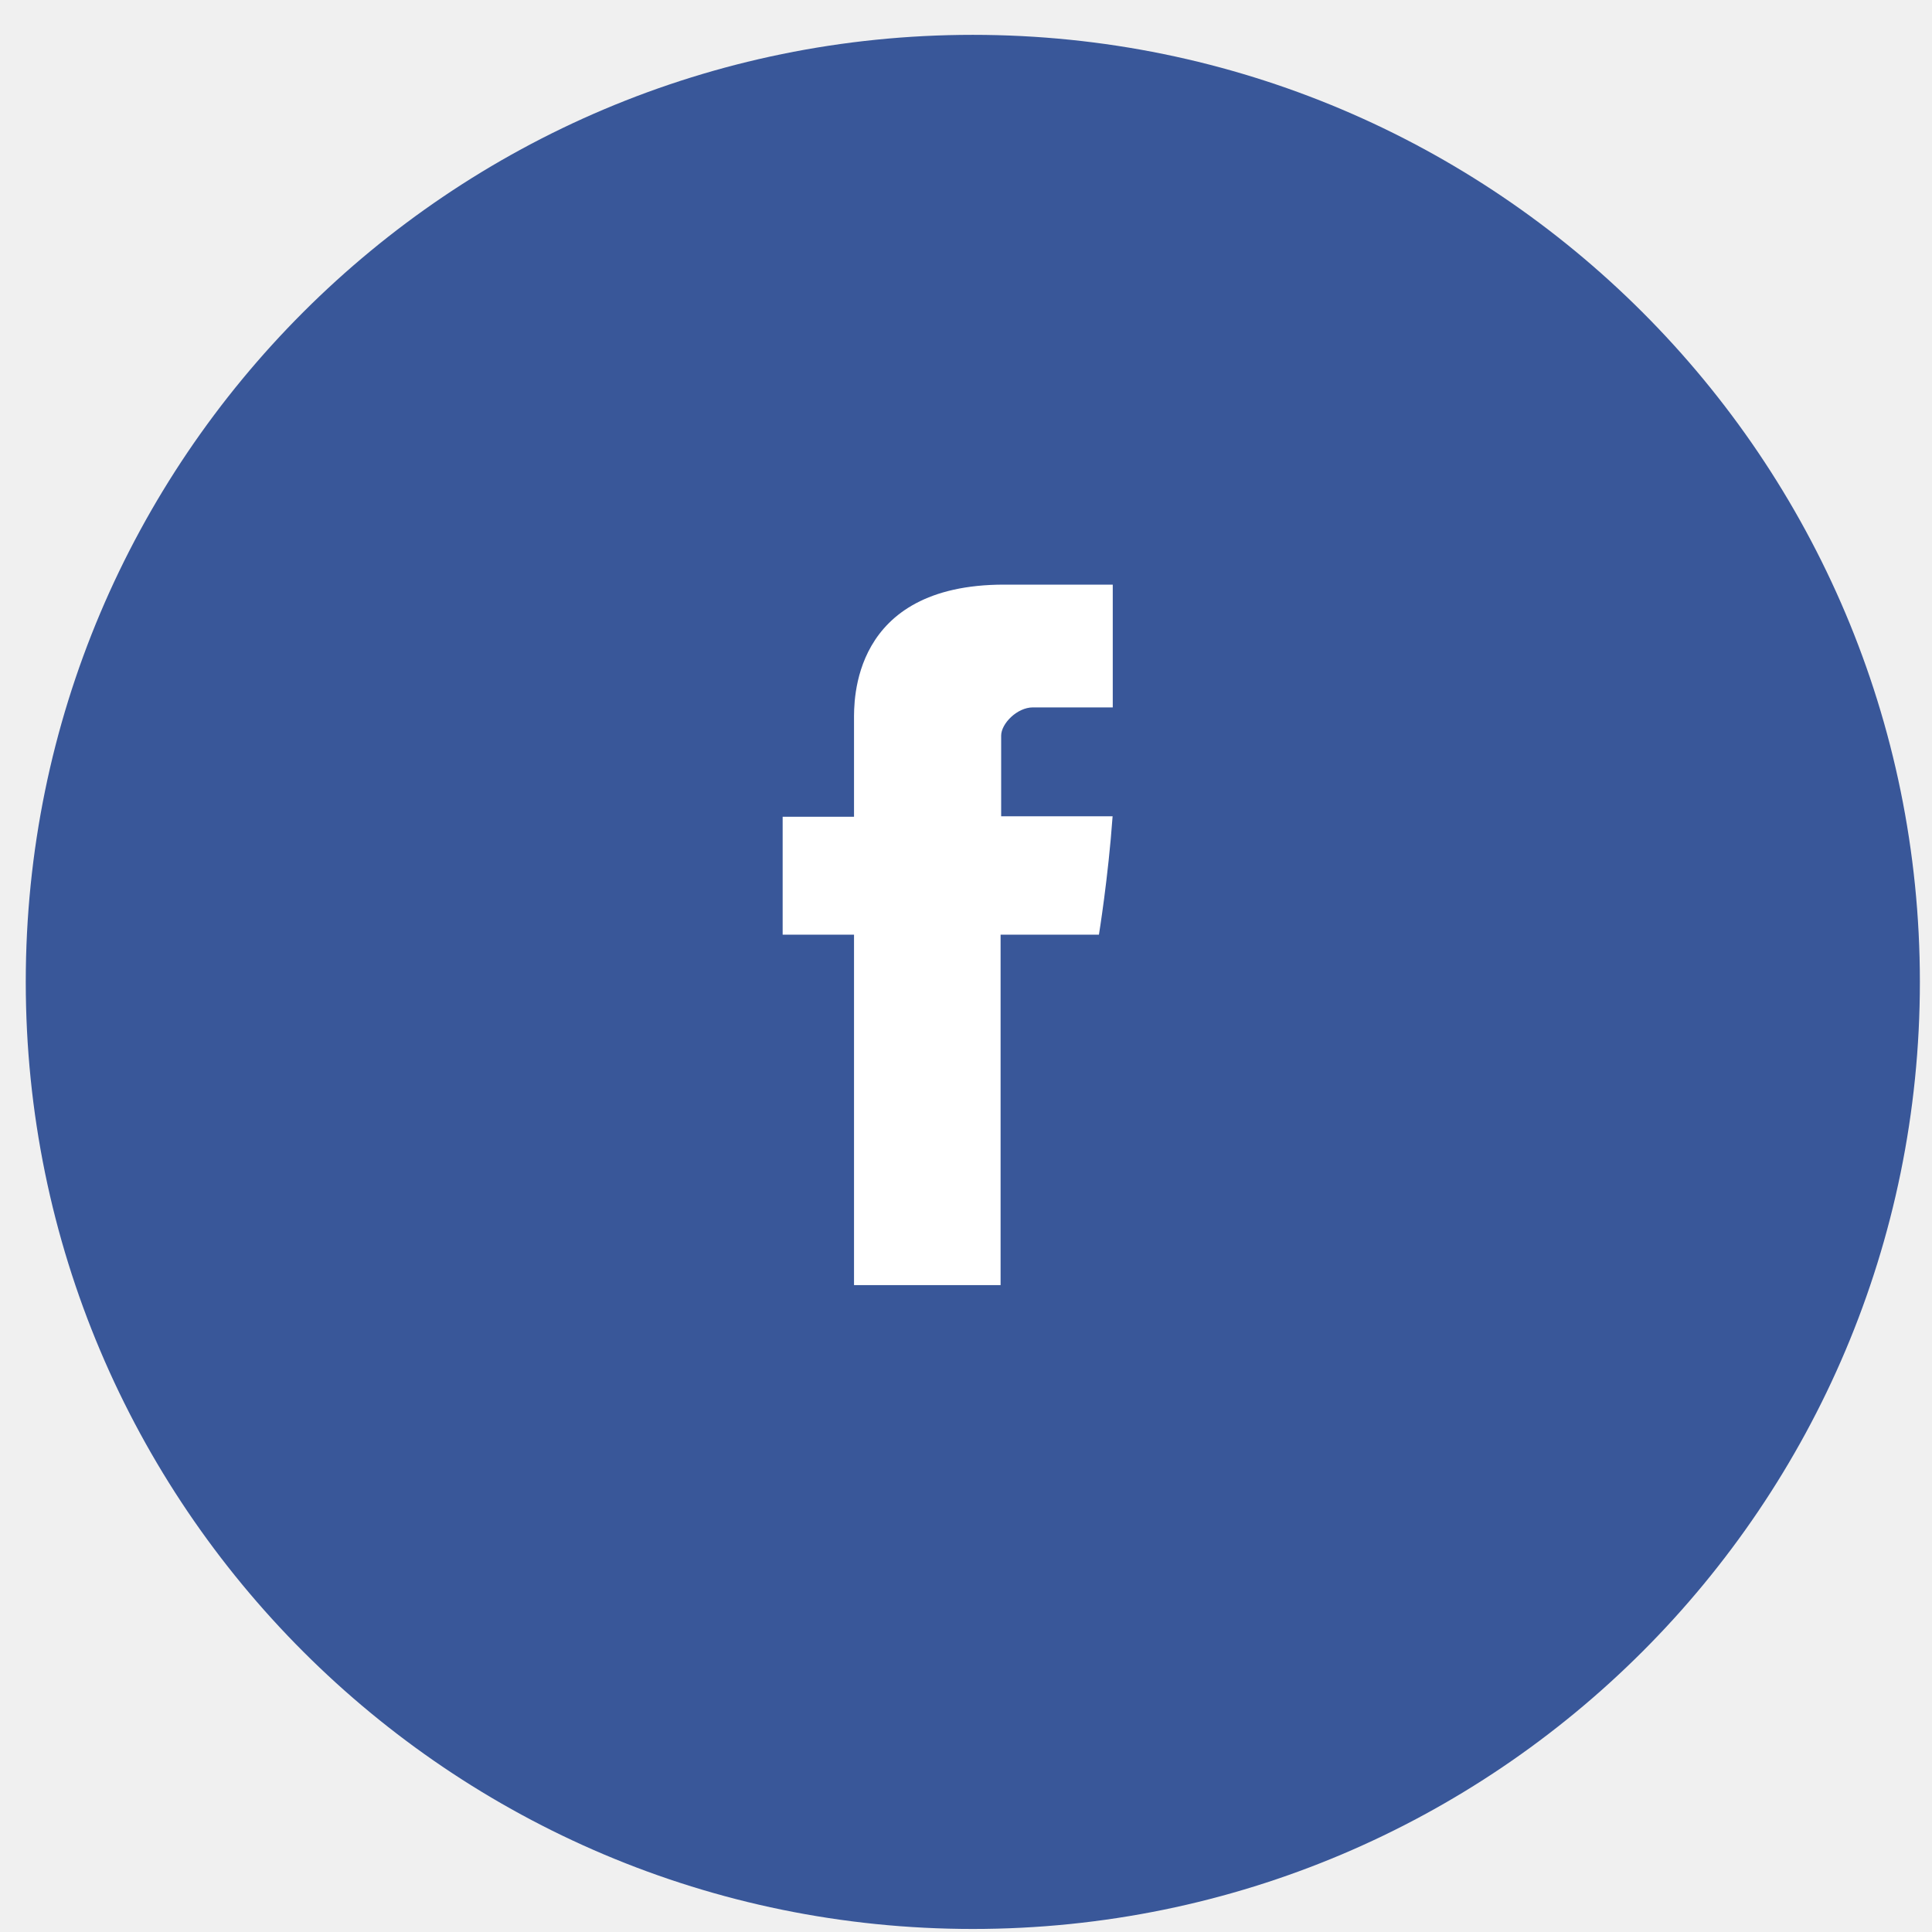
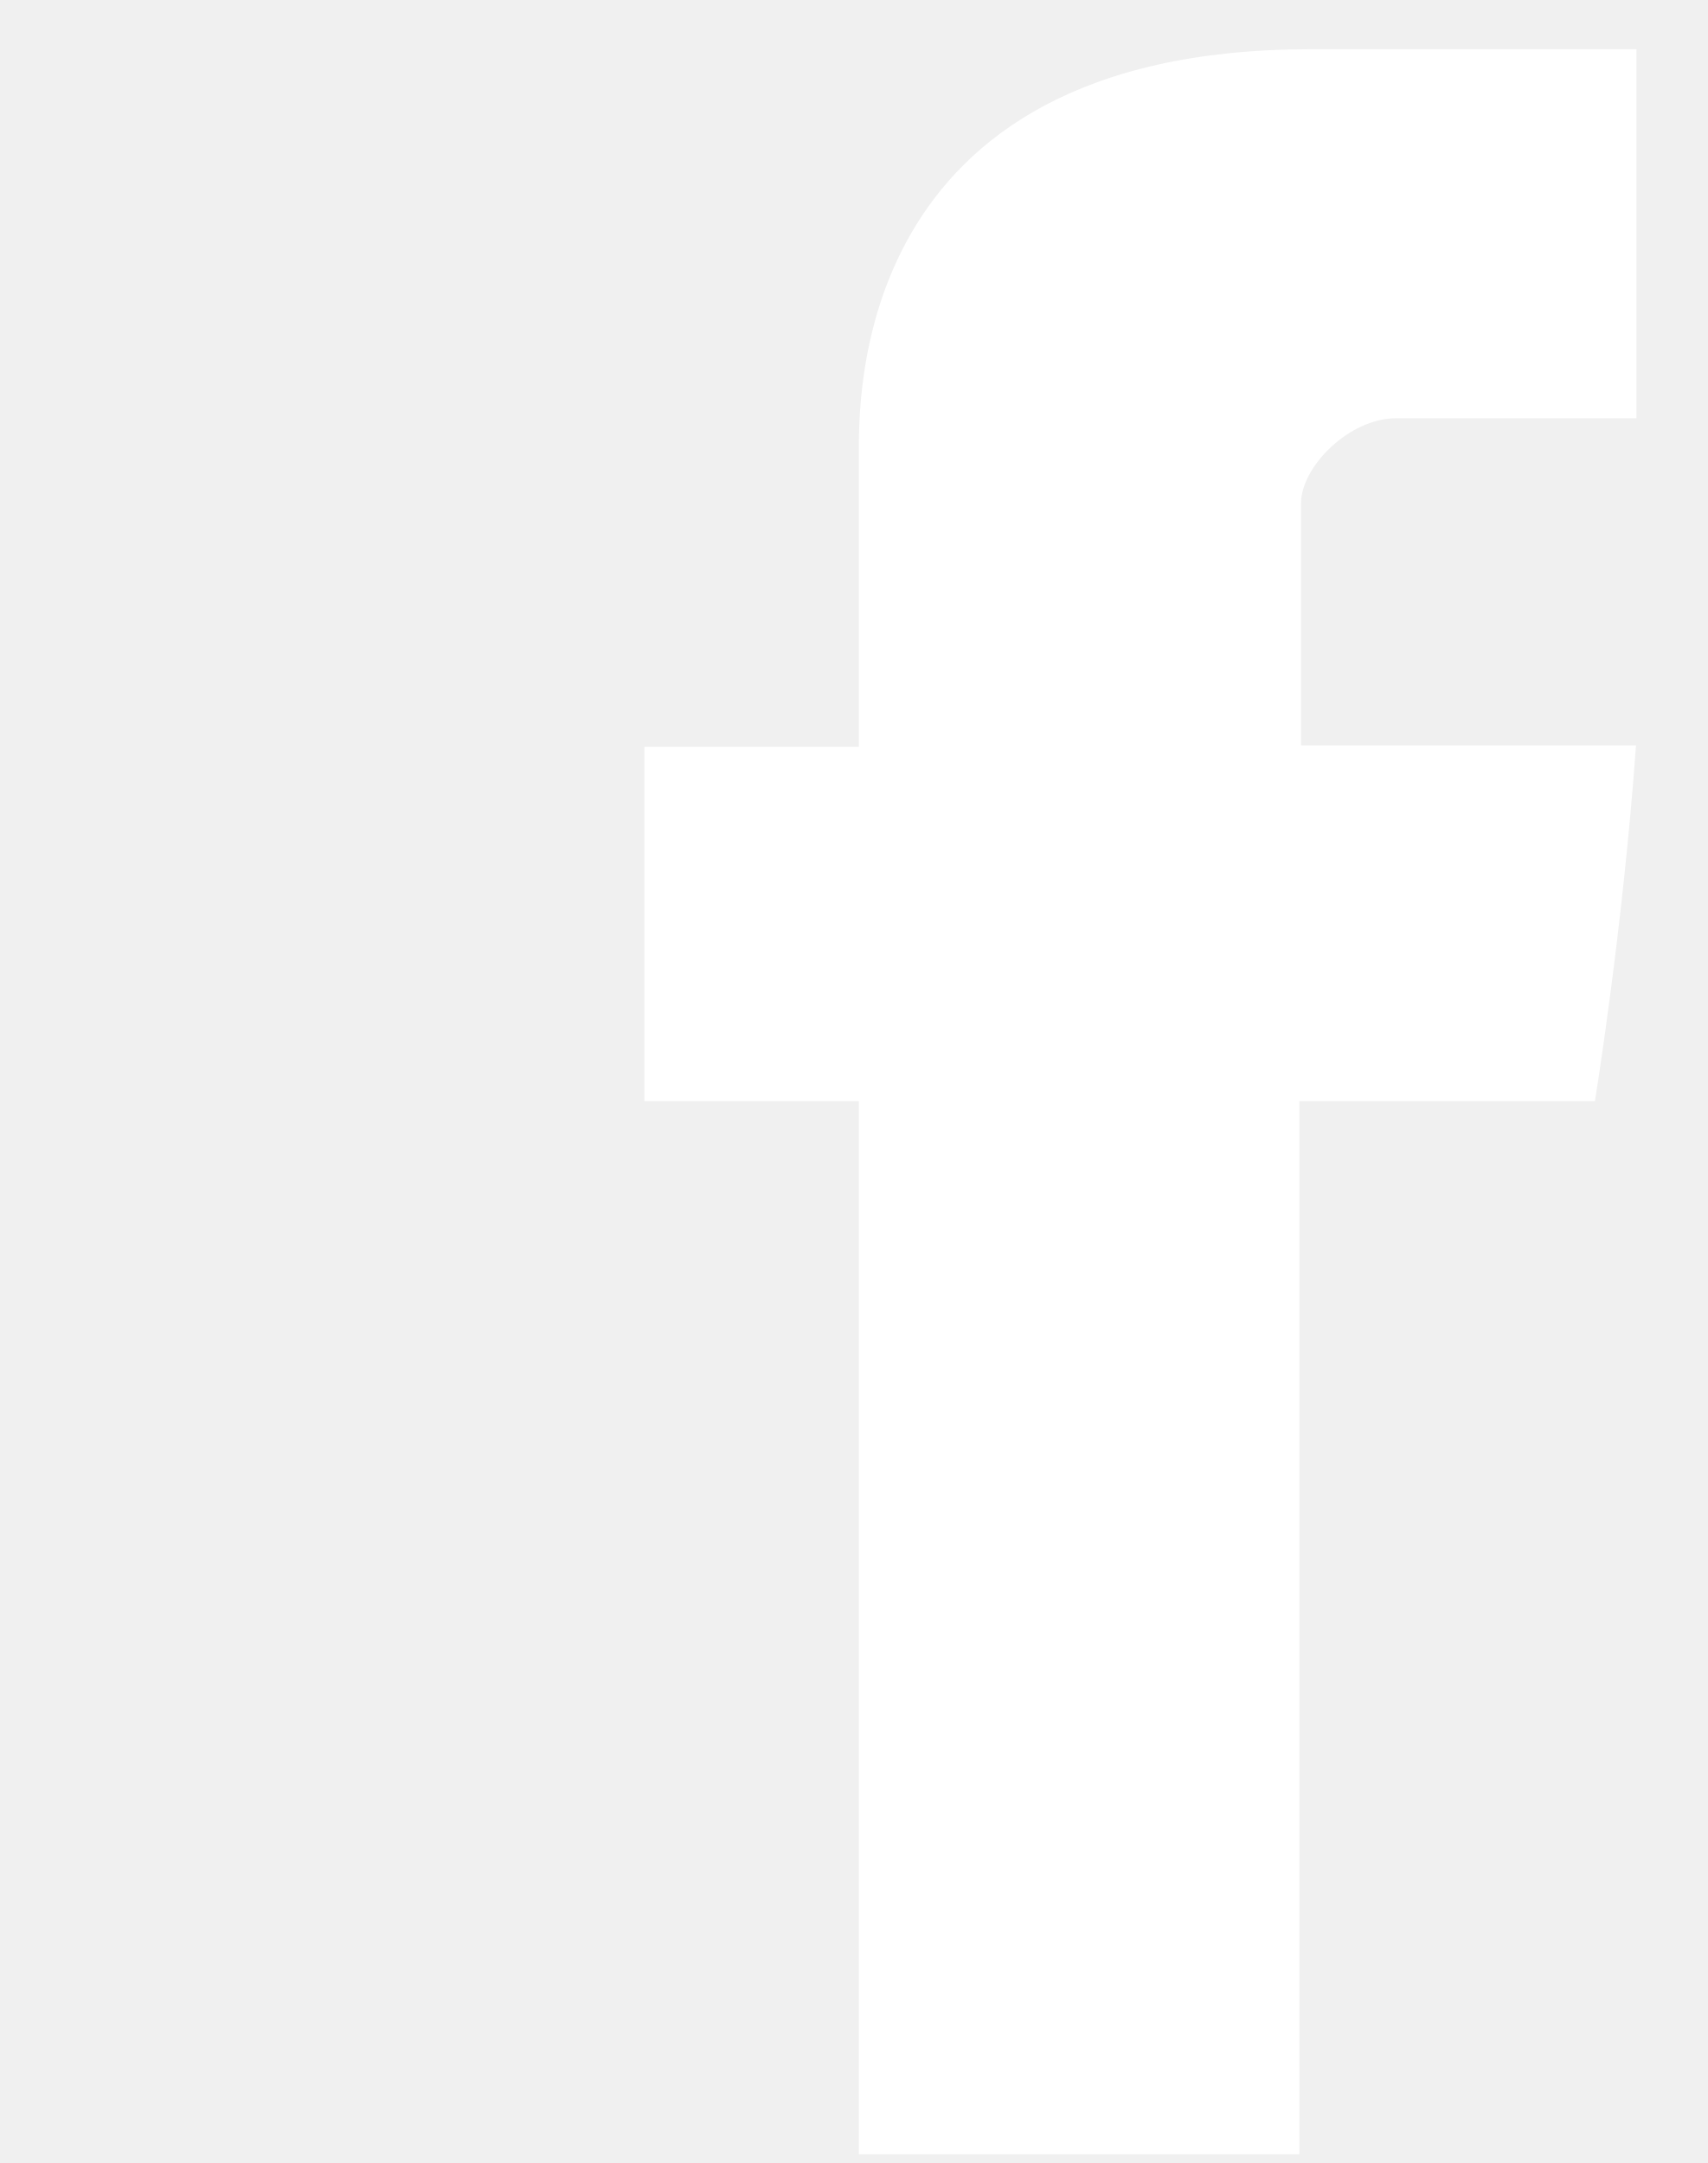
- <svg xmlns="http://www.w3.org/2000/svg" xmlns:xlink="http://www.w3.org/1999/xlink" width="51" height="51" viewBox="0 0 51 51" version="1.1">
-   <g id="Canvas" transform="translate(-1893 -23)">
-     <g id="Fb logo" style="mix-blend-mode:normal;">
-       <g id="Ellipse 2" style="mix-blend-mode:normal;">
-         <use xlink:href="#path0_fill" transform="translate(1893.68 23.9198)" fill="#395799" style="mix-blend-mode:normal;" />
+ <svg xmlns="http://www.w3.org/2000/svg" xmlns:xlink="http://www.w3.org/1999/xlink" width="15" height="19" viewBox="0 0 15 19" version="1.1">
+   <g id="Canvas" transform="translate(-1908 -38)">
+     <g id="facebook-letter-logo" style="mix-blend-mode:normal;">
+       <g id="Group" style="mix-blend-mode:normal;">
+         <g id="Facebook" style="mix-blend-mode:normal;">
+           <use xlink:href="#path0_fill" transform="translate(1913.66 38.4326)" fill="#FFFFFF" style="mix-blend-mode:normal;" />
+         </g>
      </g>
-       <g id="facebook-letter-logo" style="mix-blend-mode:normal;">
-         <g id="Group" style="mix-blend-mode:normal;">
-           <g id="Facebook" style="mix-blend-mode:normal;">
-             <use xlink:href="#path1_fill" transform="translate(1913.66 38.4326)" fill="#FFFFFF" style="mix-blend-mode:normal;" />
-           </g>
-         </g>
-         <mask id="mask0_alpha" mask-type="alpha">
-           <path d="M 1908.68 38.433L 1913.02 38.433L 1913.02 42.732L 1908.68 42.732L 1908.68 38.433Z" fill="#FFFFFF" />
-         </mask>
-         <g id="Group" style="mix-blend-mode:normal;" mask="url(#mask0_alpha)">
+       <mask id="mask0_alpha" mask-type="alpha">
+         <path d="M 1908.68 38.433L 1913.02 38.433L 1913.02 42.732L 1908.68 42.732L 1908.68 38.433Z" fill="#FFFFFF" />
+       </mask>
+       <g id="Group" style="mix-blend-mode:normal;" mask="url(#mask0_alpha)">
</g>
-         <mask id="mask1_alpha" mask-type="alpha">
-           <path d="M 1908.68 38.433L 1913.02 38.433L 1913.02 42.732L 1908.68 42.732L 1908.68 38.433Z" fill="#FFFFFF" />
-         </mask>
-         <g id="Group" style="mix-blend-mode:normal;" mask="url(#mask1_alpha)">
+       <mask id="mask1_alpha" mask-type="alpha">
+         <path d="M 1908.68 38.433L 1913.02 38.433L 1913.02 42.732L 1908.68 42.732L 1908.68 38.433Z" fill="#FFFFFF" />
+       </mask>
+       <g id="Group" style="mix-blend-mode:normal;" mask="url(#mask1_alpha)">
</g>
-         <mask id="mask2_alpha" mask-type="alpha">
-           <path d="M 1908.68 38.433L 1913.02 38.433L 1913.02 42.732L 1908.68 42.732L 1908.68 38.433Z" fill="#FFFFFF" />
-         </mask>
-         <g id="Group" style="mix-blend-mode:normal;" mask="url(#mask2_alpha)">
+       <mask id="mask2_alpha" mask-type="alpha">
+         <path d="M 1908.68 38.433L 1913.02 38.433L 1913.02 42.732L 1908.68 42.732L 1908.68 38.433Z" fill="#FFFFFF" />
+       </mask>
+       <g id="Group" style="mix-blend-mode:normal;" mask="url(#mask2_alpha)">
</g>
-         <mask id="mask3_alpha" mask-type="alpha">
-           <path d="M 1908.68 38.433L 1913.02 38.433L 1913.02 42.732L 1908.68 42.732L 1908.68 38.433Z" fill="#FFFFFF" />
-         </mask>
-         <g id="Group" style="mix-blend-mode:normal;" mask="url(#mask3_alpha)">
+       <mask id="mask3_alpha" mask-type="alpha">
+         <path d="M 1908.68 38.433L 1913.02 38.433L 1913.02 42.732L 1908.68 42.732L 1908.68 38.433Z" fill="#FFFFFF" />
+       </mask>
+       <g id="Group" style="mix-blend-mode:normal;" mask="url(#mask3_alpha)">
</g>
-         <mask id="mask4_alpha" mask-type="alpha">
-           <path d="M 1908.68 38.433L 1913.02 38.433L 1913.02 42.732L 1908.68 42.732L 1908.68 38.433Z" fill="#FFFFFF" />
-         </mask>
-         <g id="Group" style="mix-blend-mode:normal;" mask="url(#mask4_alpha)">
+       <mask id="mask4_alpha" mask-type="alpha">
+         <path d="M 1908.68 38.433L 1913.02 38.433L 1913.02 42.732L 1908.68 42.732L 1908.68 38.433Z" fill="#FFFFFF" />
+       </mask>
+       <g id="Group" style="mix-blend-mode:normal;" mask="url(#mask4_alpha)">
</g>
-         <mask id="mask5_alpha" mask-type="alpha">
-           <path d="M 1908.68 38.433L 1913.02 38.433L 1913.02 42.732L 1908.68 42.732L 1908.68 38.433Z" fill="#FFFFFF" />
-         </mask>
-         <g id="Group" style="mix-blend-mode:normal;" mask="url(#mask5_alpha)">
+       <mask id="mask5_alpha" mask-type="alpha">
+         <path d="M 1908.68 38.433L 1913.02 38.433L 1913.02 42.732L 1908.68 42.732L 1908.68 38.433Z" fill="#FFFFFF" />
+       </mask>
+       <g id="Group" style="mix-blend-mode:normal;" mask="url(#mask5_alpha)">
</g>
-         <mask id="mask6_alpha" mask-type="alpha">
-           <path d="M 1908.68 38.433L 1913.02 38.433L 1913.02 42.732L 1908.68 42.732L 1908.68 38.433Z" fill="#FFFFFF" />
-         </mask>
-         <g id="Group" style="mix-blend-mode:normal;" mask="url(#mask6_alpha)">
+       <mask id="mask6_alpha" mask-type="alpha">
+         <path d="M 1908.68 38.433L 1913.02 38.433L 1913.02 42.732L 1908.68 42.732L 1908.68 38.433Z" fill="#FFFFFF" />
+       </mask>
+       <g id="Group" style="mix-blend-mode:normal;" mask="url(#mask6_alpha)">
</g>
-         <mask id="mask7_alpha" mask-type="alpha">
-           <path d="M 1908.68 38.433L 1913.02 38.433L 1913.02 42.732L 1908.68 42.732L 1908.68 38.433Z" fill="#FFFFFF" />
-         </mask>
-         <g id="Group" style="mix-blend-mode:normal;" mask="url(#mask7_alpha)">
+       <mask id="mask7_alpha" mask-type="alpha">
+         <path d="M 1908.68 38.433L 1913.02 38.433L 1913.02 42.732L 1908.68 42.732L 1908.68 38.433Z" fill="#FFFFFF" />
+       </mask>
+       <g id="Group" style="mix-blend-mode:normal;" mask="url(#mask7_alpha)">
</g>
-         <mask id="mask8_alpha" mask-type="alpha">
-           <path d="M 1908.68 38.433L 1913.02 38.433L 1913.02 42.732L 1908.68 42.732L 1908.68 38.433Z" fill="#FFFFFF" />
-         </mask>
-         <g id="Group" style="mix-blend-mode:normal;" mask="url(#mask8_alpha)">
+       <mask id="mask8_alpha" mask-type="alpha">
+         <path d="M 1908.68 38.433L 1913.02 38.433L 1913.02 42.732L 1908.68 42.732L 1908.68 38.433Z" fill="#FFFFFF" />
+       </mask>
+       <g id="Group" style="mix-blend-mode:normal;" mask="url(#mask8_alpha)">
</g>
-         <mask id="mask9_alpha" mask-type="alpha">
-           <path d="M 1908.68 38.433L 1913.02 38.433L 1913.02 42.732L 1908.68 42.732L 1908.68 38.433Z" fill="#FFFFFF" />
-         </mask>
-         <g id="Group" style="mix-blend-mode:normal;" mask="url(#mask9_alpha)">
+       <mask id="mask9_alpha" mask-type="alpha">
+         <path d="M 1908.68 38.433L 1913.02 38.433L 1913.02 42.732L 1908.68 42.732L 1908.68 38.433Z" fill="#FFFFFF" />
+       </mask>
+       <g id="Group" style="mix-blend-mode:normal;" mask="url(#mask9_alpha)">
</g>
-         <mask id="mask10_alpha" mask-type="alpha">
-           <path d="M 1908.68 38.433L 1913.02 38.433L 1913.02 42.732L 1908.68 42.732L 1908.68 38.433Z" fill="#FFFFFF" />
-         </mask>
-         <g id="Group" style="mix-blend-mode:normal;" mask="url(#mask10_alpha)">
+       <mask id="mask10_alpha" mask-type="alpha">
+         <path d="M 1908.68 38.433L 1913.02 38.433L 1913.02 42.732L 1908.68 42.732L 1908.68 38.433Z" fill="#FFFFFF" />
+       </mask>
+       <g id="Group" style="mix-blend-mode:normal;" mask="url(#mask10_alpha)">
</g>
-         <mask id="mask11_alpha" mask-type="alpha">
-           <path d="M 1908.68 38.433L 1913.02 38.433L 1913.02 42.732L 1908.68 42.732L 1908.68 38.433Z" fill="#FFFFFF" />
-         </mask>
-         <g id="Group" style="mix-blend-mode:normal;" mask="url(#mask11_alpha)">
+       <mask id="mask11_alpha" mask-type="alpha">
+         <path d="M 1908.68 38.433L 1913.02 38.433L 1913.02 42.732L 1908.68 42.732L 1908.68 38.433Z" fill="#FFFFFF" />
+       </mask>
+       <g id="Group" style="mix-blend-mode:normal;" mask="url(#mask11_alpha)">
</g>
-         <mask id="mask12_alpha" mask-type="alpha">
-           <path d="M 1908.68 38.433L 1913.02 38.433L 1913.02 42.732L 1908.68 42.732L 1908.68 38.433Z" fill="#FFFFFF" />
-         </mask>
-         <g id="Group" style="mix-blend-mode:normal;" mask="url(#mask12_alpha)">
+       <mask id="mask12_alpha" mask-type="alpha">
+         <path d="M 1908.68 38.433L 1913.02 38.433L 1913.02 42.732L 1908.68 42.732L 1908.68 38.433Z" fill="#FFFFFF" />
+       </mask>
+       <g id="Group" style="mix-blend-mode:normal;" mask="url(#mask12_alpha)">
</g>
-         <mask id="mask13_alpha" mask-type="alpha">
-           <path d="M 1908.68 38.433L 1913.02 38.433L 1913.02 42.732L 1908.68 42.732L 1908.68 38.433Z" fill="#FFFFFF" />
-         </mask>
-         <g id="Group" style="mix-blend-mode:normal;" mask="url(#mask13_alpha)">
+       <mask id="mask13_alpha" mask-type="alpha">
+         <path d="M 1908.68 38.433L 1913.02 38.433L 1913.02 42.732L 1908.68 42.732L 1908.68 38.433Z" fill="#FFFFFF" />
+       </mask>
+       <g id="Group" style="mix-blend-mode:normal;" mask="url(#mask13_alpha)">
</g>
-         <mask id="mask14_alpha" mask-type="alpha">
-           <path d="M 1908.68 38.433L 1913.02 38.433L 1913.02 42.732L 1908.68 42.732L 1908.68 38.433Z" fill="#FFFFFF" />
-         </mask>
-         <g id="Group" style="mix-blend-mode:normal;" mask="url(#mask14_alpha)">
+       <mask id="mask14_alpha" mask-type="alpha">
+         <path d="M 1908.68 38.433L 1913.02 38.433L 1913.02 42.732L 1908.68 42.732L 1908.68 38.433Z" fill="#FFFFFF" />
+       </mask>
+       <g id="Group" style="mix-blend-mode:normal;" mask="url(#mask14_alpha)">
</g>
-       </g>
    </g>
  </g>
  <defs>
-     <path id="path0_fill" d="M 50 25C 50 38.807 38.807 50 25 50C 11.193 50 0 38.807 0 25C 0 11.193 11.193 0 25 0C 38.807 0 50 11.193 50 25Z" />
-     <path id="path1_fill" d="M 1.884 3.581C 1.884 4.047 1.884 6.127 1.884 6.127L -3.70984e-08 6.127L -3.70984e-08 9.24L 1.884 9.24L 1.884 18.491L 5.753 18.491L 5.753 9.24L 8.349 9.24C 8.349 9.24 8.593 7.748 8.71 6.115C 8.372 6.115 5.768 6.115 5.768 6.115C 5.768 6.115 5.768 4.304 5.768 3.987C 5.768 3.669 6.189 3.241 6.606 3.241C 7.023 3.241 7.901 3.241 8.714 3.241C 8.714 2.817 8.714 1.353 8.714 1.11224e-08C 7.628 1.11224e-08 6.393 1.11224e-08 5.848 1.11224e-08C 1.788 -0 1.884 3.116 1.884 3.581Z" />
+     <path id="path0_fill" d="M 1.884 3.581C 1.884 4.047 1.884 6.127 1.884 6.127L -3.70984e-08 6.127L -3.70984e-08 9.24L 1.884 9.24L 1.884 18.491L 5.753 18.491L 5.753 9.24L 8.349 9.24C 8.349 9.24 8.593 7.748 8.71 6.115C 8.372 6.115 5.768 6.115 5.768 6.115C 5.768 6.115 5.768 4.304 5.768 3.987C 5.768 3.669 6.189 3.241 6.606 3.241C 7.023 3.241 7.901 3.241 8.714 3.241C 8.714 2.817 8.714 1.353 8.714 1.11224e-08C 7.628 1.11224e-08 6.393 1.11224e-08 5.848 1.11224e-08C 1.788 -0 1.884 3.116 1.884 3.581Z" />
  </defs>
</svg>
